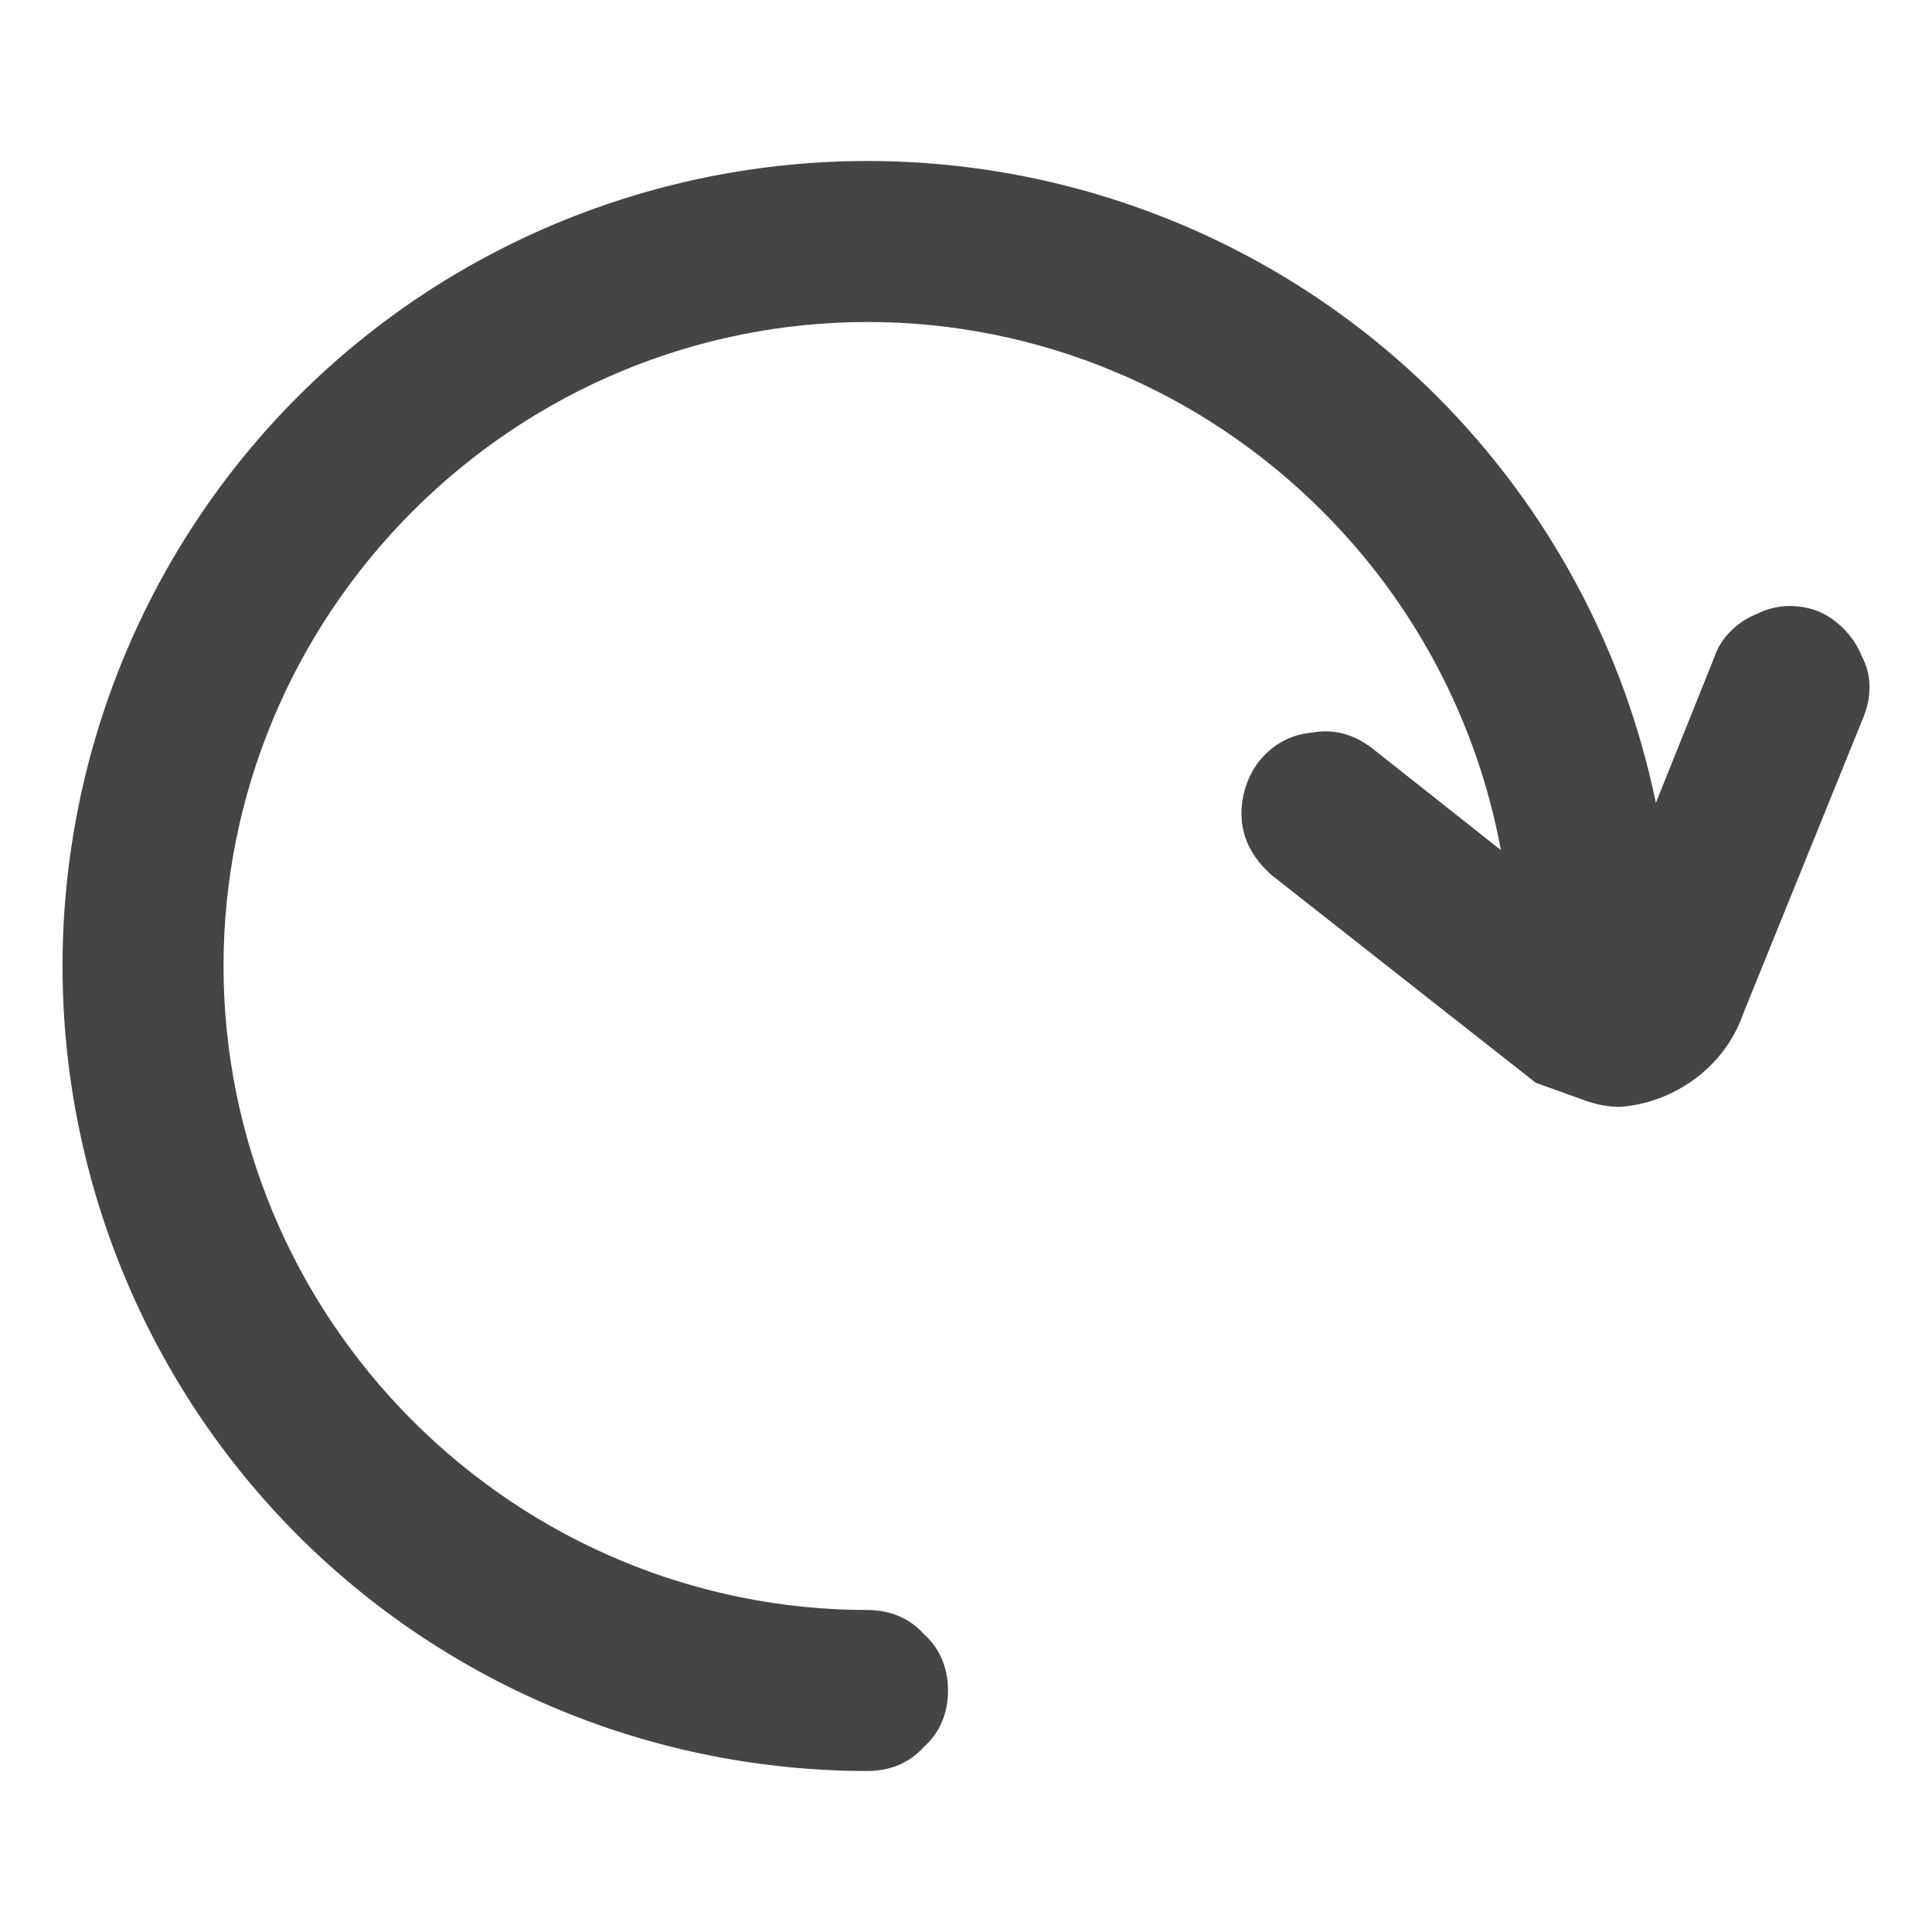
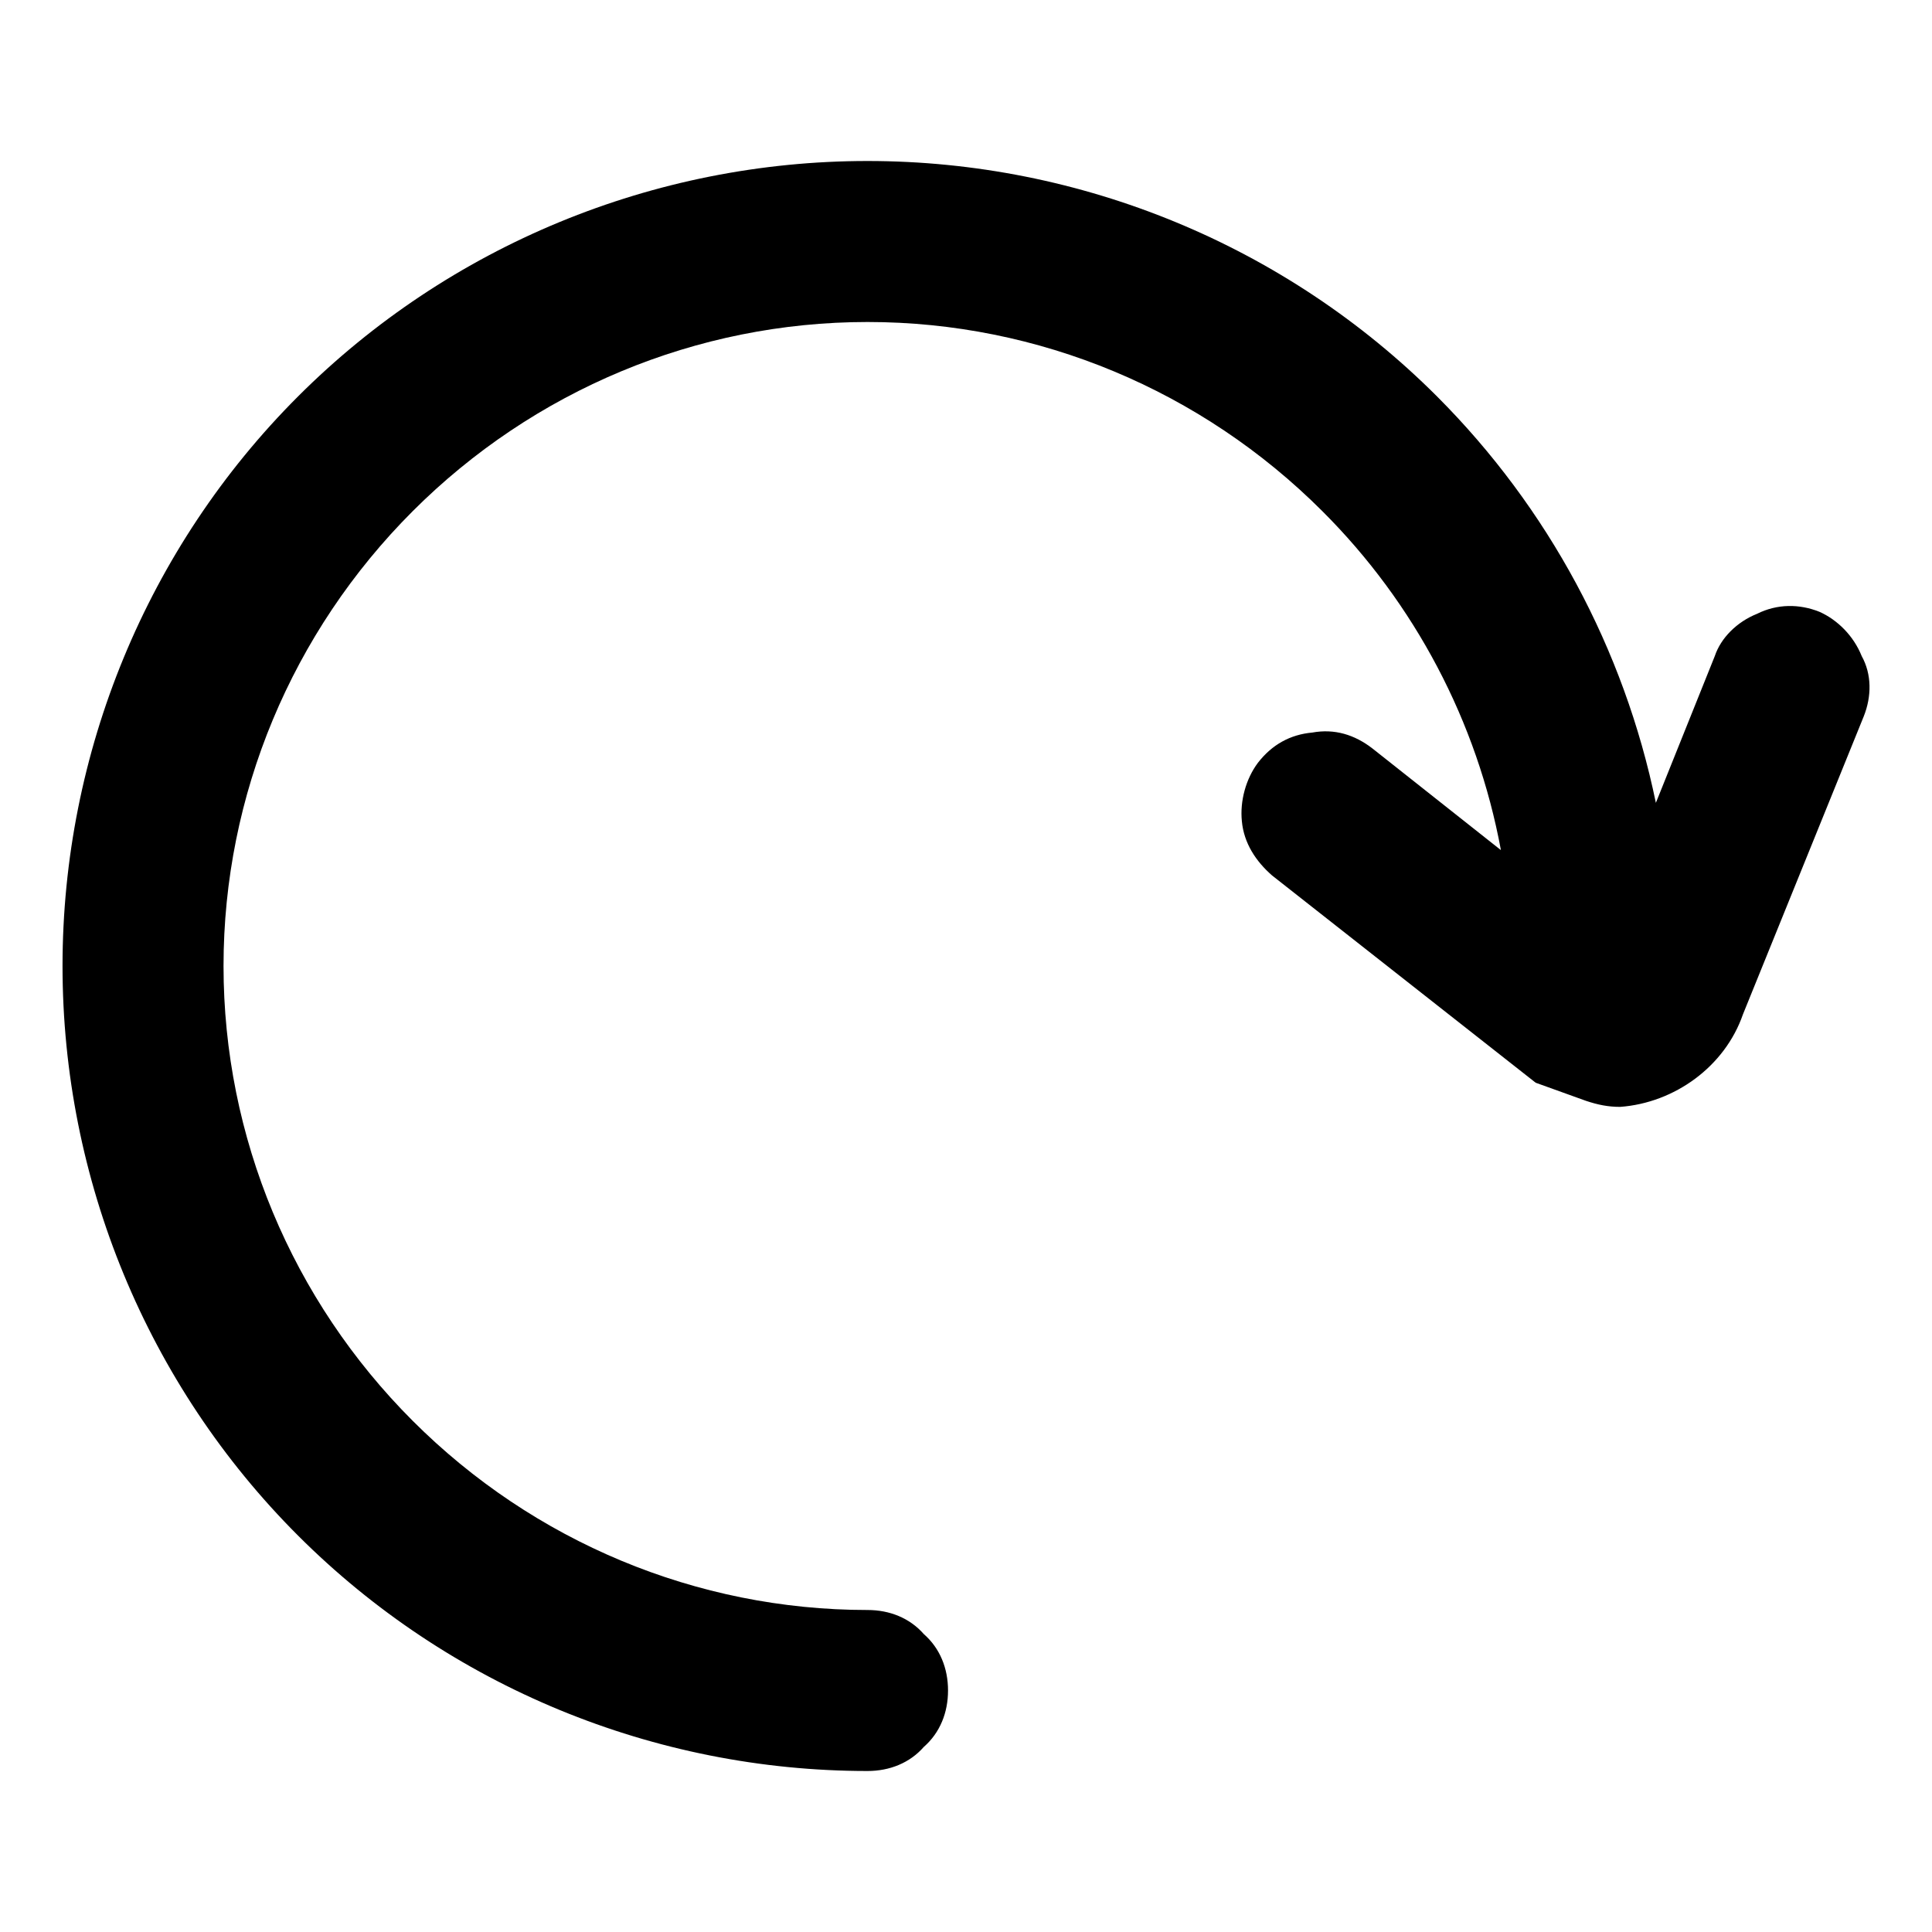
<svg xmlns="http://www.w3.org/2000/svg" width="96" height="96">
-   <path d="M74.58 42.244A32.028 32.028 0 0 0 65.707 25.4c-6-6-14.1-9.4-22.6-9.4-8.5 0-16.6 3.4-22.6 9.4s-9.4 14.1-9.4 22.6c0 8.5 3.4 16.6 9.4 22.6s14.1 9.4 22.6 9.4c1.1 0 2.1.4 2.8 1.2.8.7 1.2 1.7 1.2 2.8 0 1.1-.4 2.1-1.2 2.8-.7.8-1.7 1.2-2.8 1.2-10.6 0-20.8-4.2-28.3-11.7-7.5-7.5-11.7-17.7-11.7-28.3 0-10.6 4.2-20.8 11.7-28.3 7.5-7.5 17.7-11.7 28.3-11.7 10.6 0 20.8 4.2 28.3 11.7a39.985 39.985 0 0 1 10.872 20.193l2.928-7.293c.3-.9 1.1-1.7 2.1-2.1 1-.5 2.1-.5 3.1-.1.9.4 1.7 1.2 2.1 2.2.5.9.5 2 .1 3l-6 14.8c-.9 2.6-3.4 4.4-6.1 4.6-.6 0-1.1-.1-1.7-.3l-2.5-.9-13.1-10.3c-.8-.7-1.4-1.6-1.5-2.7-.1-1 .2-2.1.8-2.9.7-.9 1.6-1.4 2.7-1.5 1.1-.2 2.1.1 3 .8l6.375 5.044z" fill="#454545" />
+   <path d="M74.58 42.244A32.028 32.028 0 0 0 65.707 25.4c-6-6-14.1-9.4-22.6-9.4-8.5 0-16.6 3.4-22.6 9.4s-9.4 14.1-9.4 22.6c0 8.5 3.4 16.6 9.4 22.6s14.1 9.4 22.6 9.4c1.1 0 2.1.4 2.8 1.2.8.7 1.2 1.7 1.2 2.8 0 1.1-.4 2.1-1.2 2.8-.7.8-1.7 1.2-2.8 1.2-10.6 0-20.8-4.2-28.3-11.7-7.5-7.5-11.7-17.7-11.7-28.3 0-10.6 4.2-20.8 11.7-28.3 7.5-7.5 17.7-11.7 28.3-11.7 10.6 0 20.8 4.2 28.3 11.7a39.985 39.985 0 0 1 10.872 20.193l2.928-7.293c.3-.9 1.1-1.7 2.1-2.1 1-.5 2.1-.5 3.1-.1.9.4 1.7 1.2 2.1 2.2.5.9.5 2 .1 3l-6 14.8c-.9 2.6-3.4 4.4-6.1 4.6-.6 0-1.1-.1-1.7-.3l-2.5-.9-13.1-10.3c-.8-.7-1.4-1.6-1.5-2.7-.1-1 .2-2.1.8-2.9.7-.9 1.6-1.4 2.7-1.5 1.1-.2 2.1.1 3 .8l6.375 5.044z" />
</svg>
